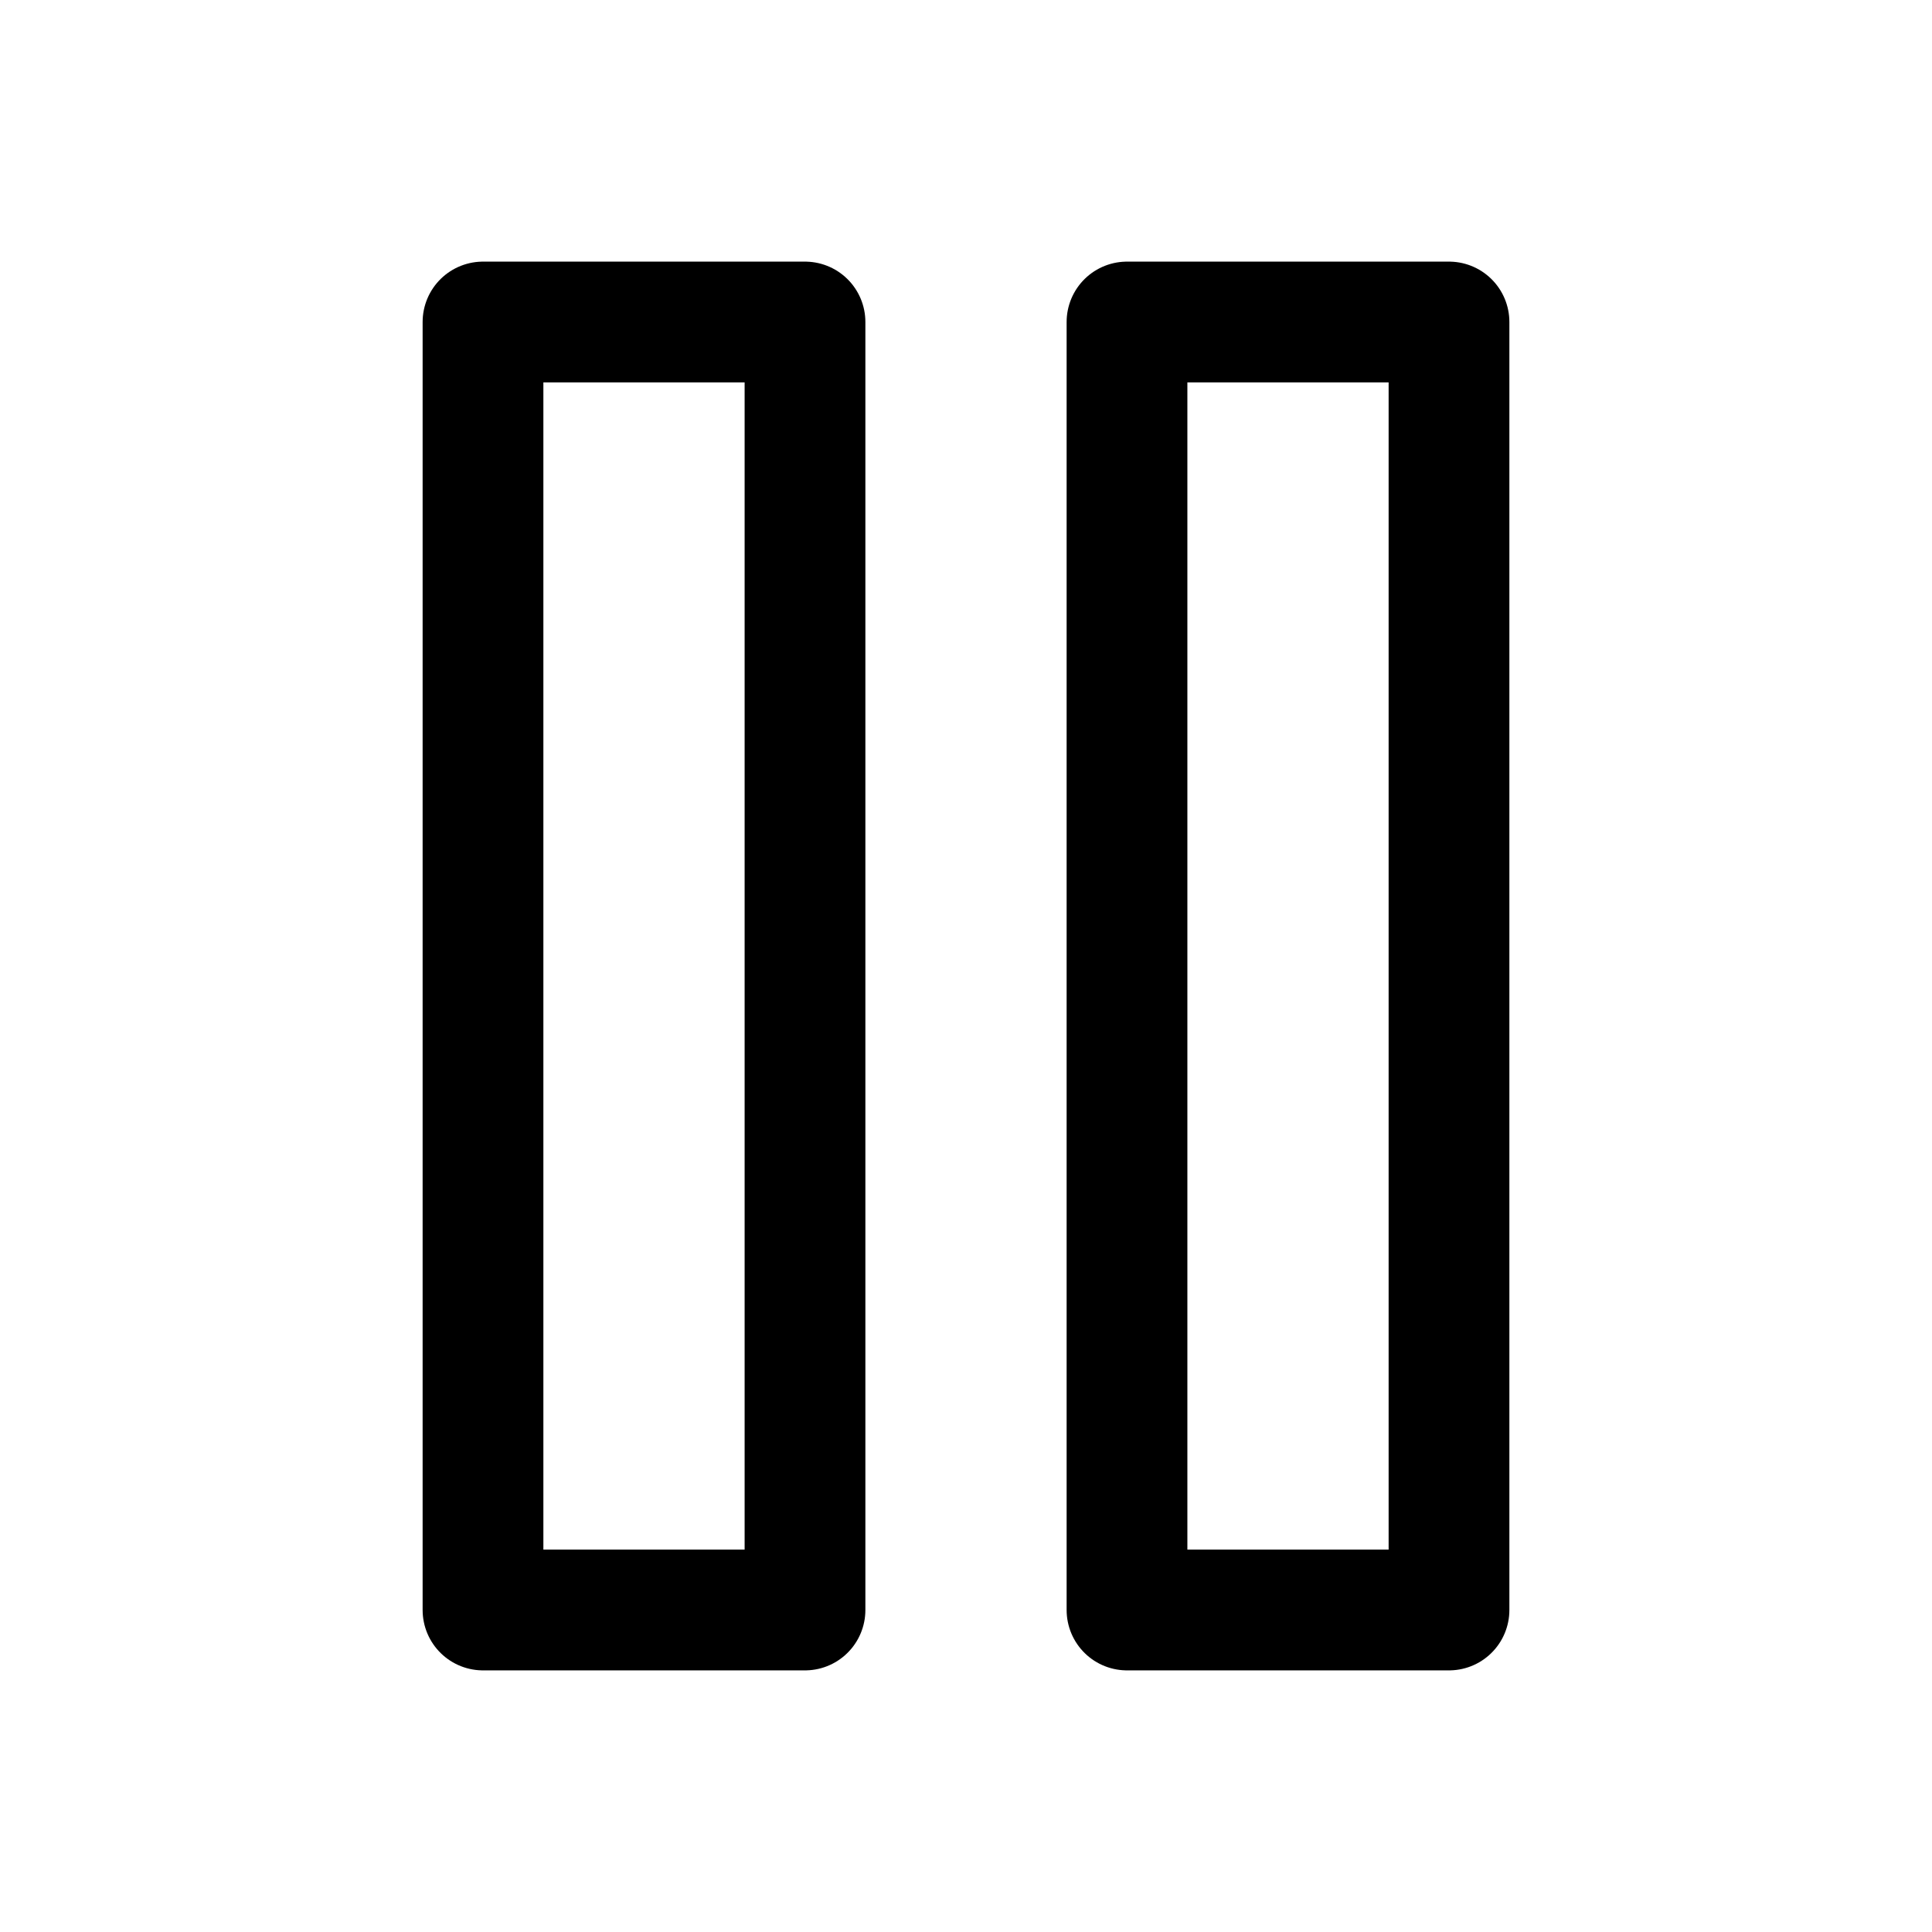
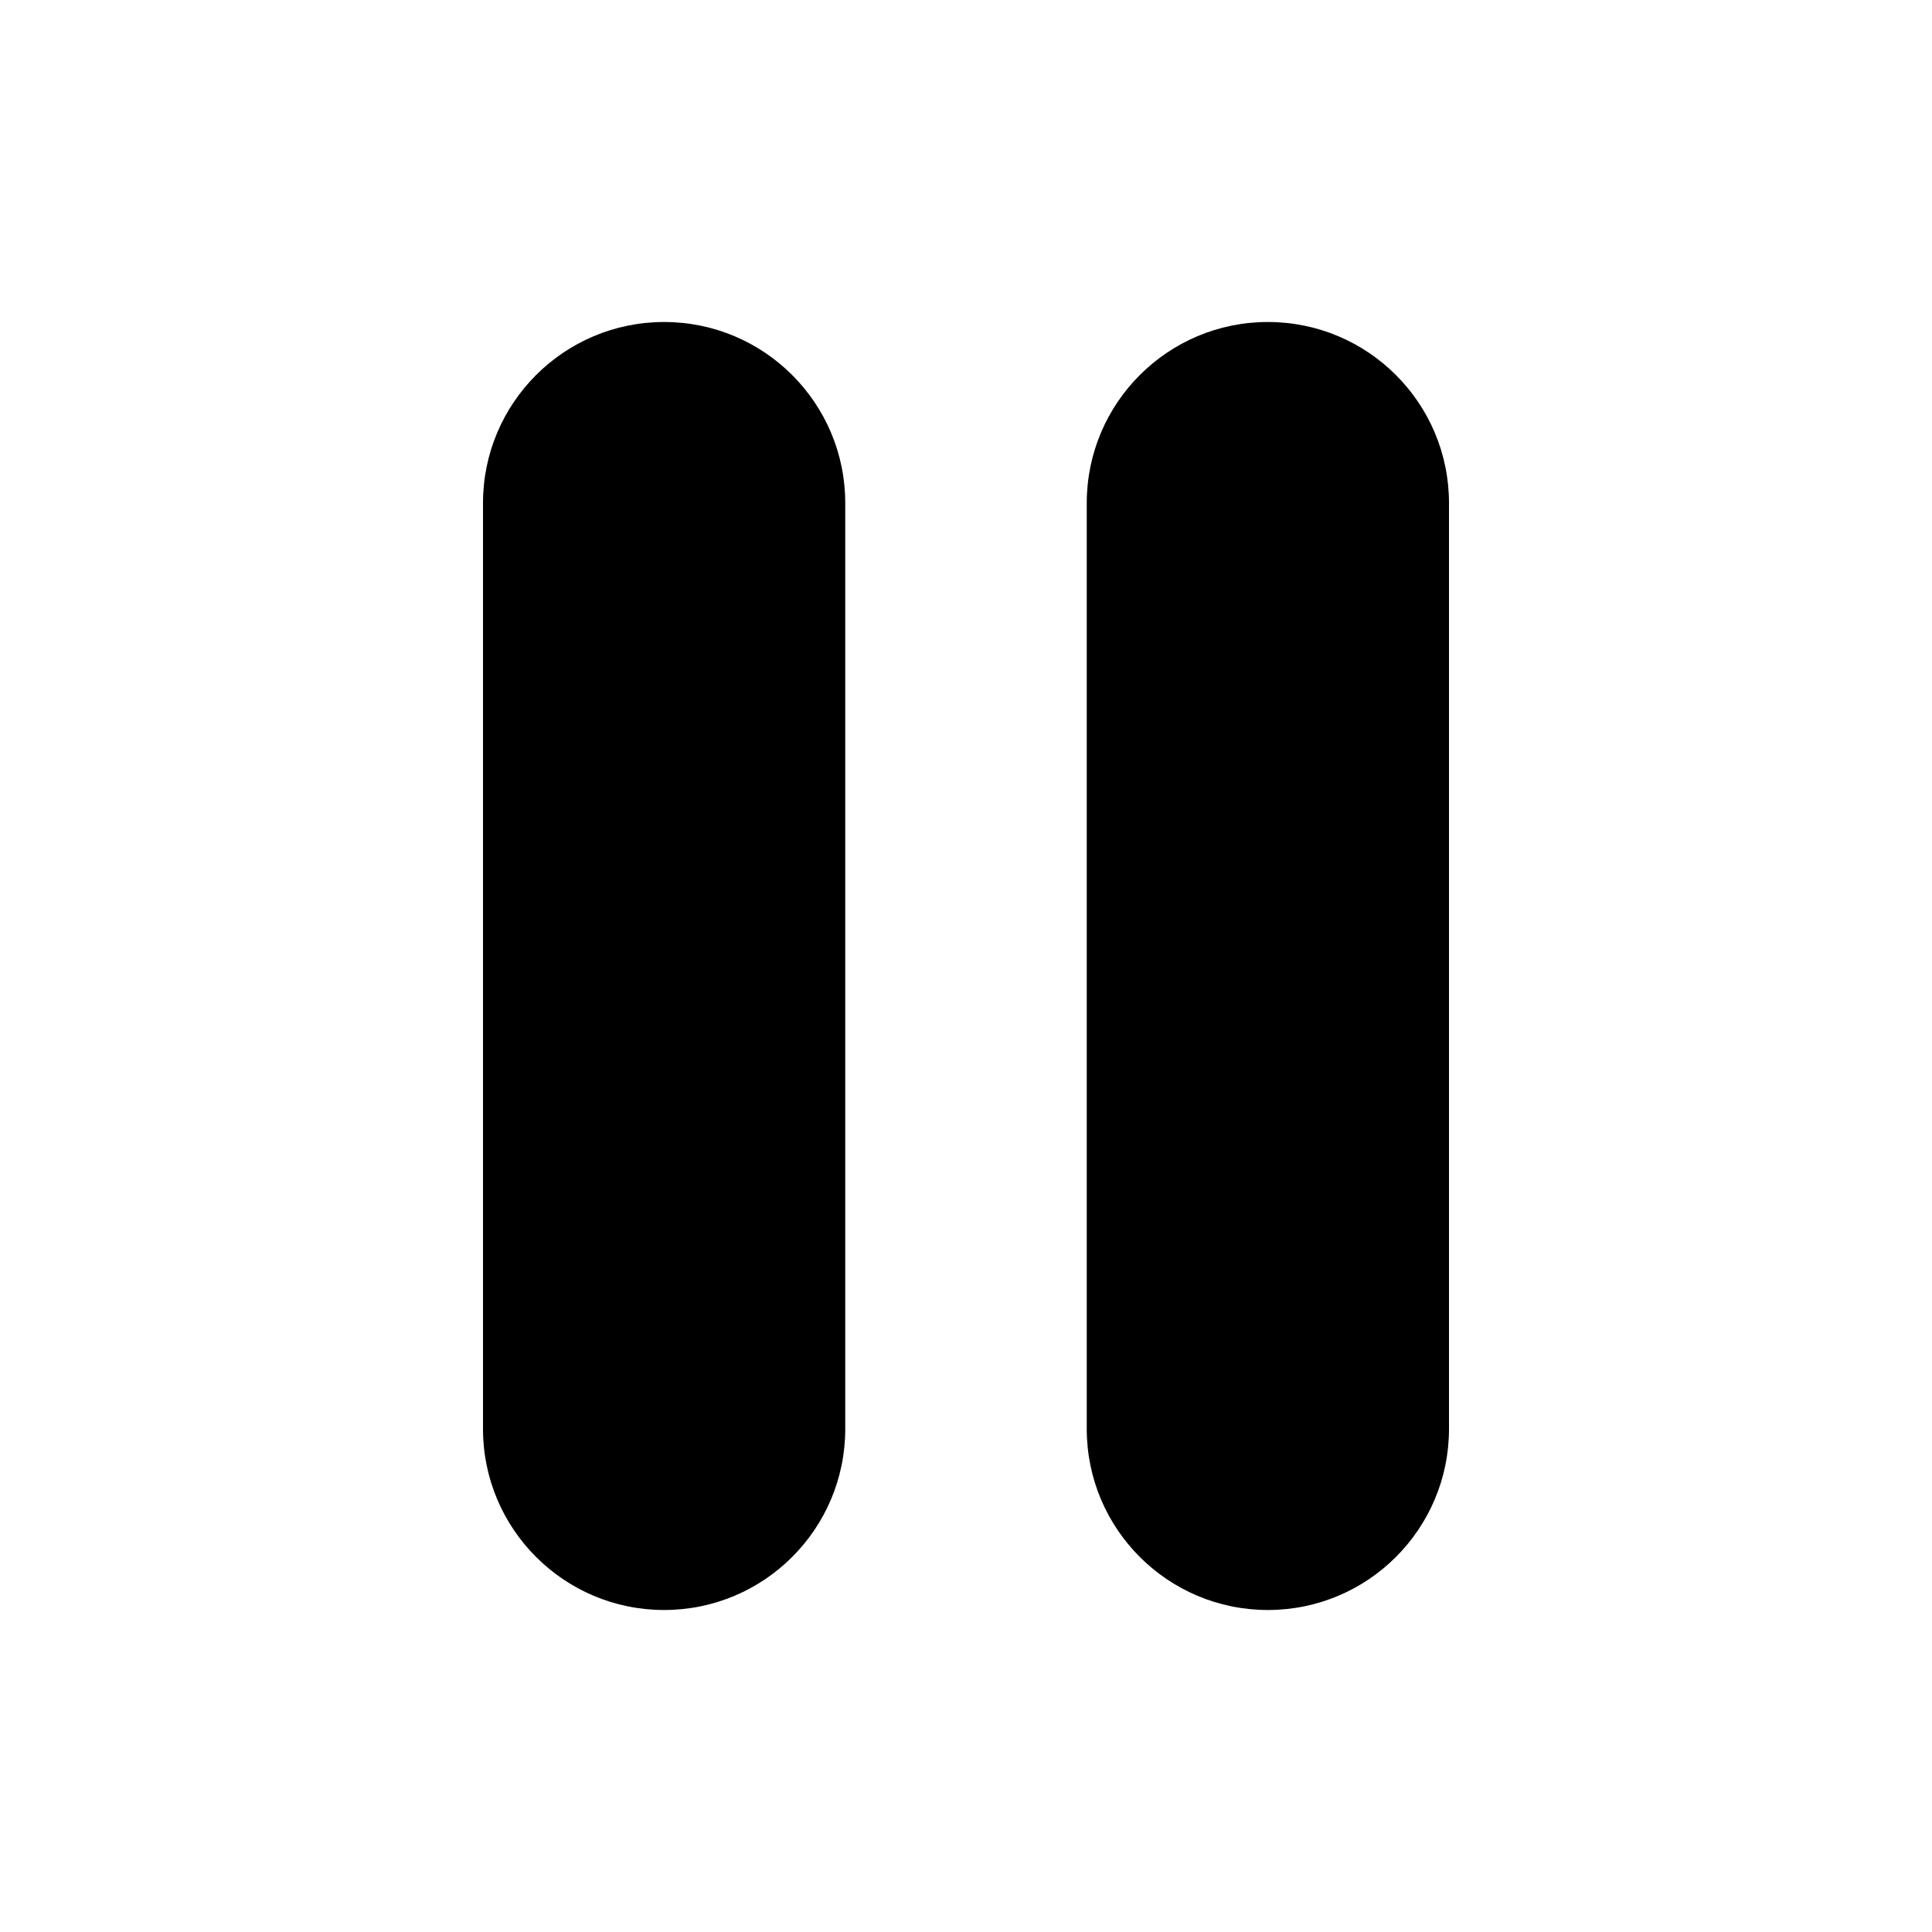
- <svg xmlns="http://www.w3.org/2000/svg" width="24" height="24" viewBox="0 0 24 24" fill="none" stroke="currentColor" stroke-width="1.5" stroke-linecap="round" stroke-linejoin="round">
-   <rect width="4" height="16" x="6" y="4" />
-   <rect width="4" height="16" x="14" y="4" />
+ <svg xmlns="http://www.w3.org/2000/svg" viewBox="0 0 24 24" fill="none" stroke="currentColor" stroke-width="1.75" stroke-linecap="round" stroke-linejoin="round">
+   <path d="M6 6.25 A2.25 2.25 0 0 1 8.25 4 L8.25 4 A2.25 2.25 0 0 1 10.5 6.25 L10.5 17.75 A2.25 2.25 0 0 1 8.25 20 L8.25 20 A2.25 2.25 0 0 1 6 17.75 Z" fill="currentColor" fill-rule="evenodd" stroke="none" />
+   <path d="M13.5 6.25 A2.25 2.25 0 0 1 15.75 4 L15.75 4 A2.25 2.25 0 0 1 18 6.25 L18 17.75 A2.25 2.25 0 0 1 15.75 20 L15.75 20 A2.25 2.25 0 0 1 13.5 17.75 Z" fill="currentColor" fill-rule="evenodd" stroke="none" />
</svg>
